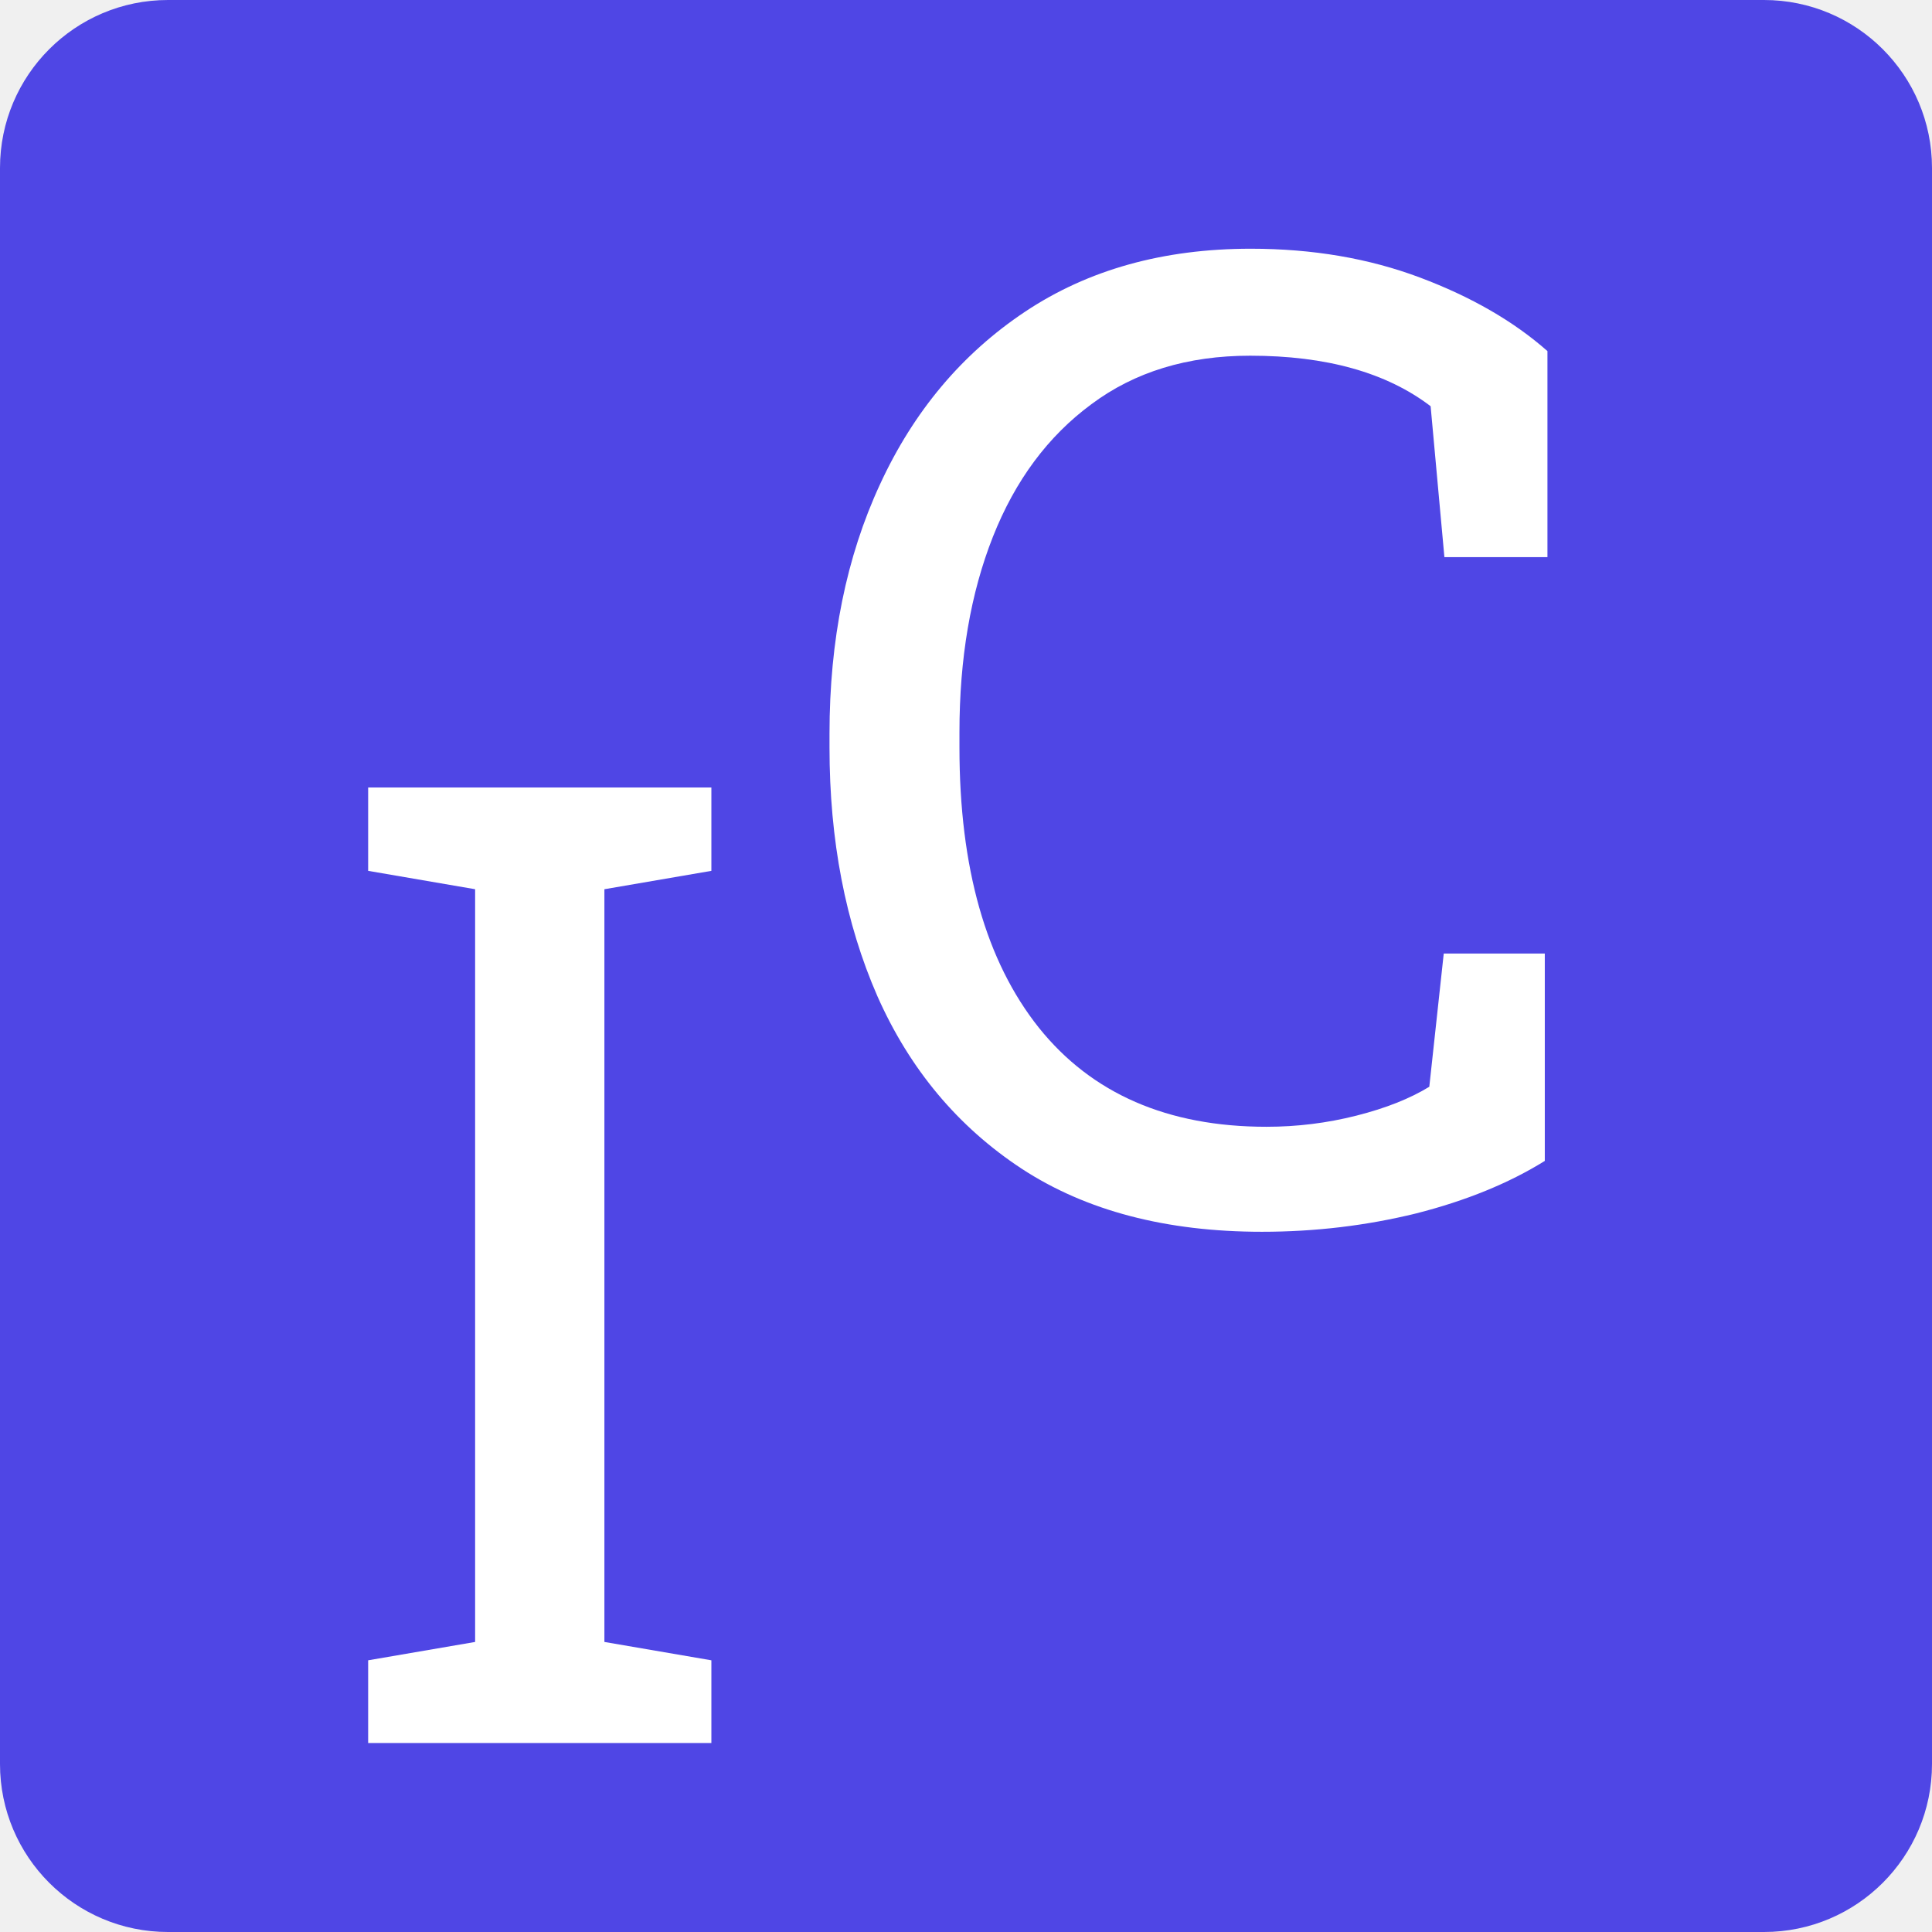
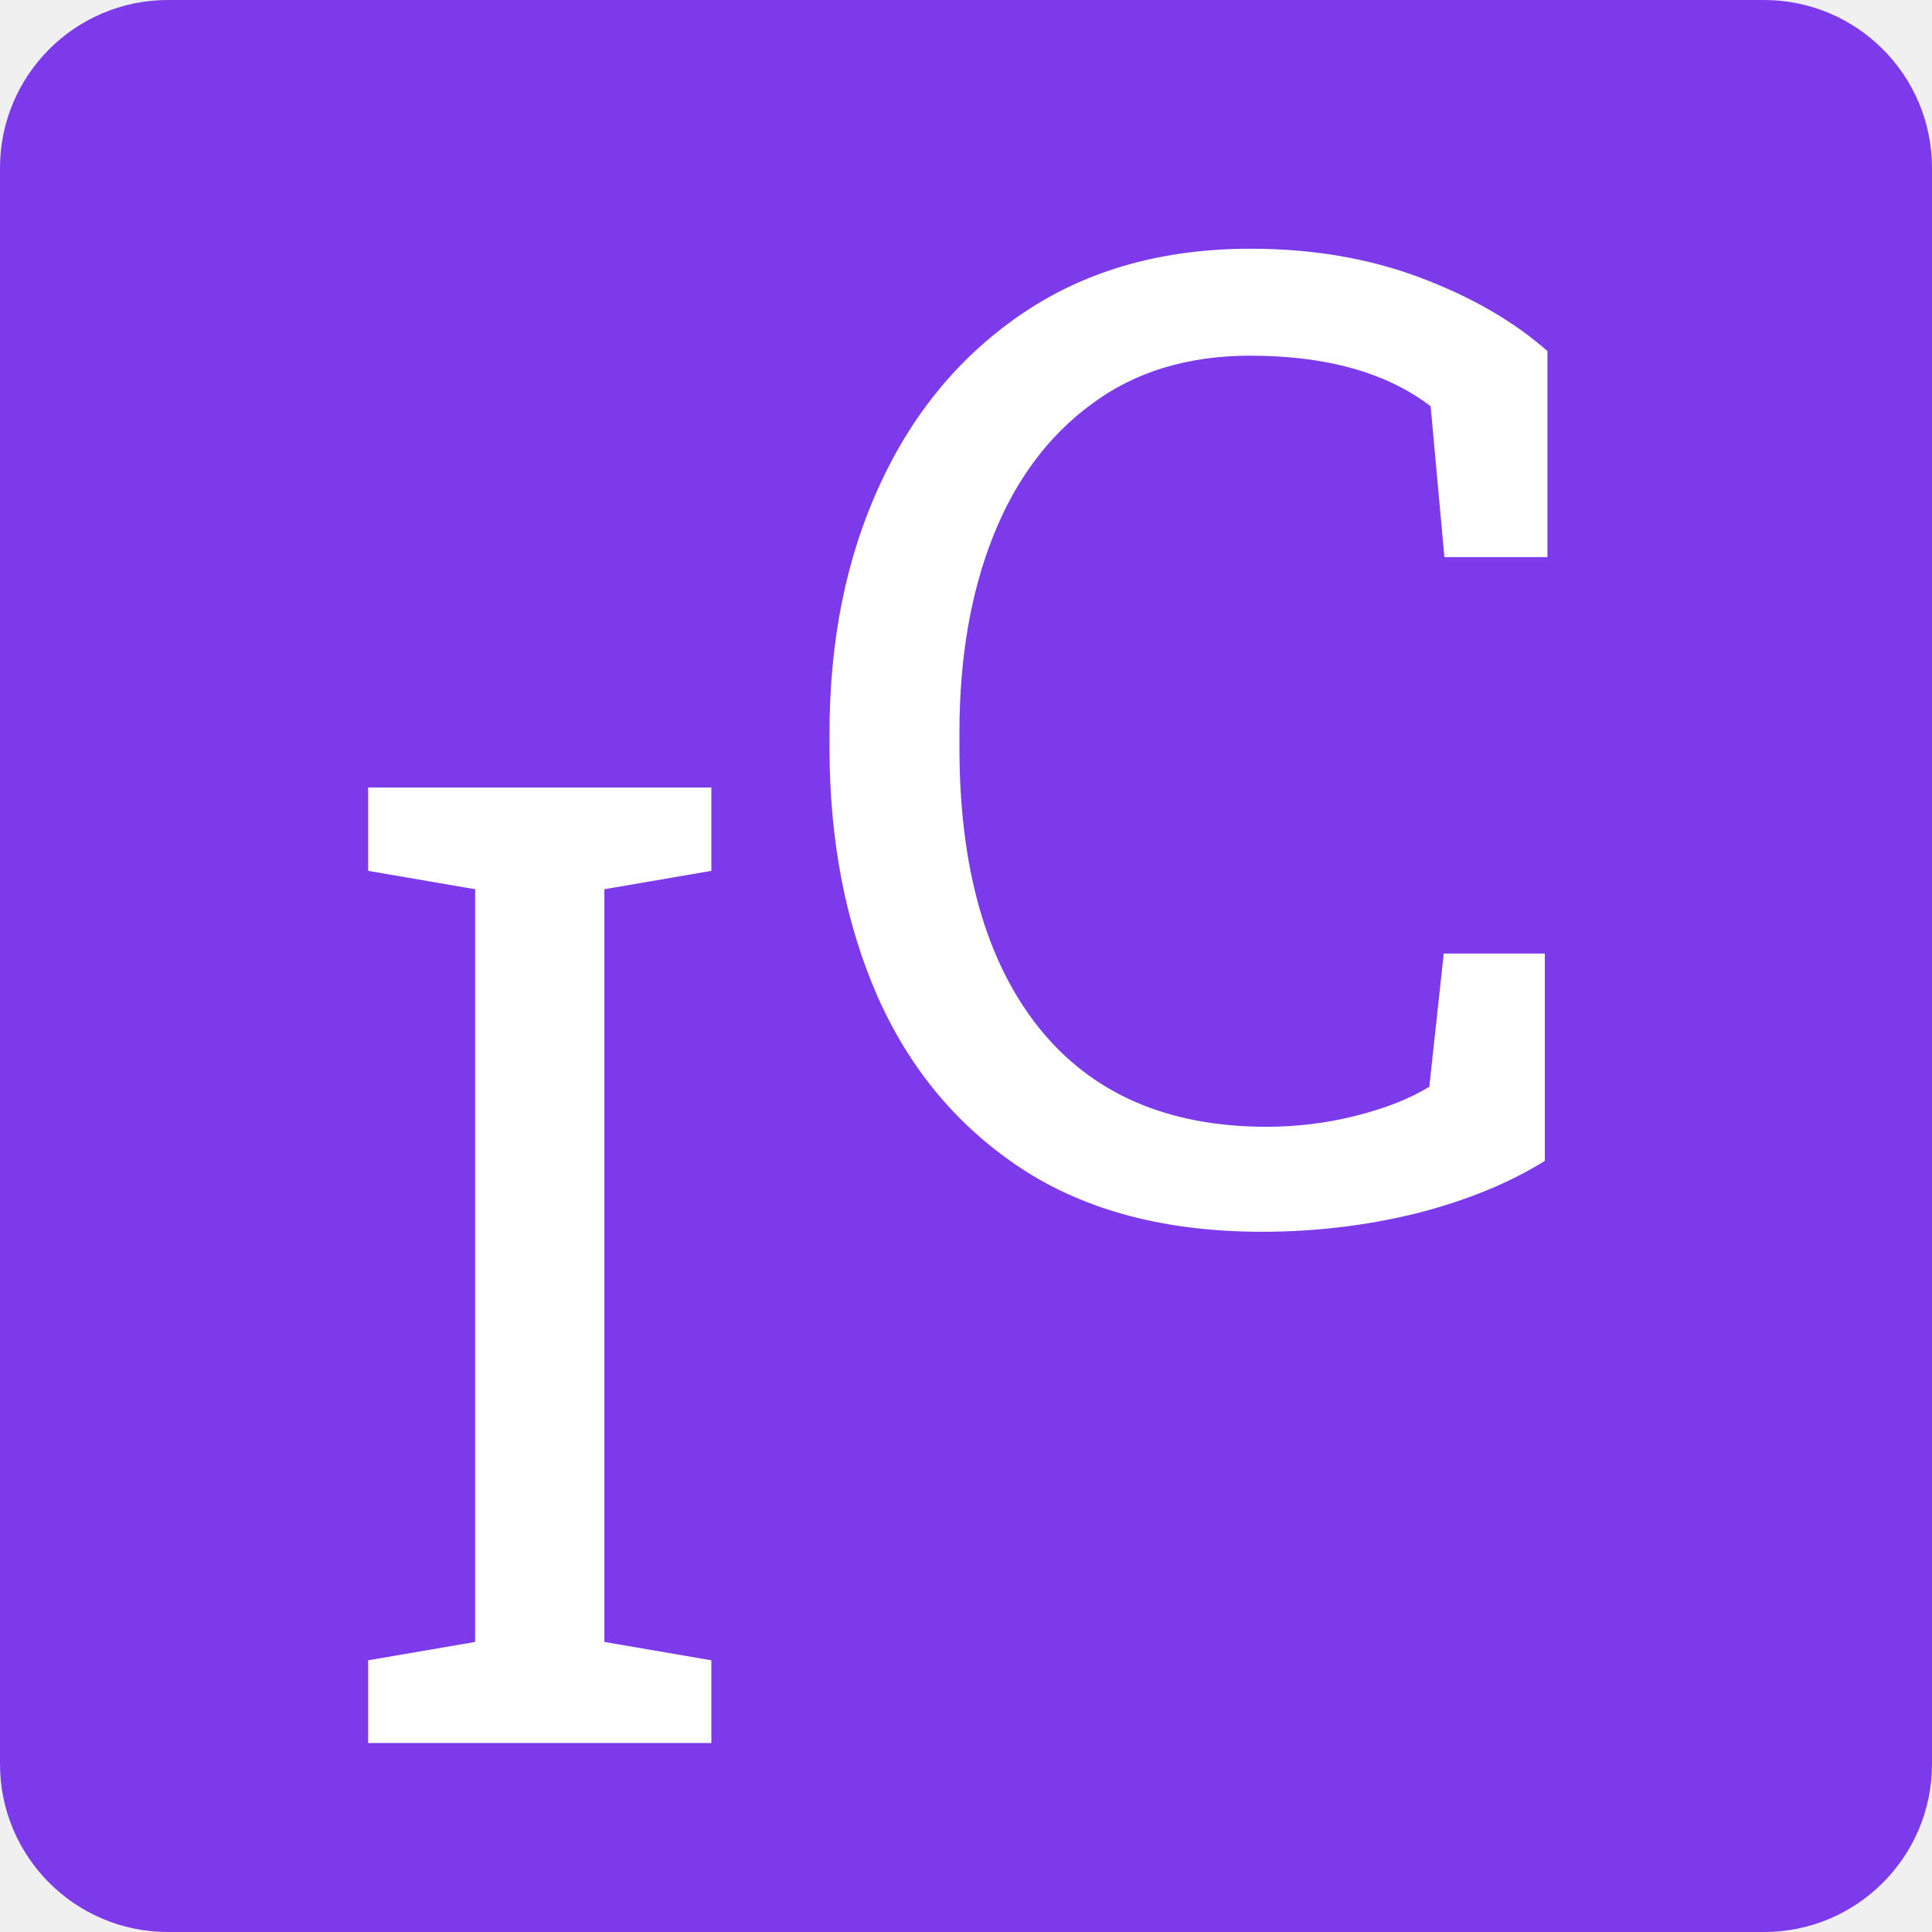
<svg xmlns="http://www.w3.org/2000/svg" width="92" height="92" viewBox="0 0 92 92" fill="none">
  <mask id="path-1-inside-1" fill="white">
    <rect width="92" height="92" rx="8" />
  </mask>
-   <rect width="92" height="92" rx="8" fill="#4F46E5" stroke="#4F46E5" stroke-width="22" mask="url(#path-1-inside-1)" />
+   <rect width="92" height="92" rx="8" fill="#7C3AEA" stroke="#7C3AEA" stroke-width="22" mask="url(#path-1-inside-1)" />
  <path d="M17.531 83V79.062L22.625 78.188V42.344L17.531 41.469V37.5H33.875V41.469L28.781 42.344V78.188L33.875 79.062V83H17.531Z" fill="white" />
  <path d="M60.094 58.656C55.531 58.656 51.719 57.656 48.656 55.656C45.615 53.656 43.323 50.917 41.781 47.438C40.26 43.958 39.5 40.01 39.5 35.594V34.938C39.5 30.479 40.302 26.521 41.906 23.062C43.51 19.583 45.812 16.844 48.812 14.844C51.812 12.844 55.396 11.844 59.562 11.844C62.5 11.844 65.188 12.302 67.625 13.219C70.062 14.135 72.083 15.302 73.688 16.719V26.531H68.781L68.125 19.344C66.021 17.74 63.156 16.938 59.531 16.938C56.552 16.938 54.031 17.708 51.969 19.25C49.906 20.771 48.344 22.875 47.281 25.562C46.219 28.25 45.688 31.354 45.688 34.875V35.594C45.688 41.323 46.948 45.771 49.469 48.938C51.99 52.083 55.604 53.656 60.312 53.656C61.771 53.656 63.198 53.479 64.594 53.125C65.99 52.771 67.146 52.312 68.062 51.75L68.75 45.406H73.562V55.281C71.854 56.344 69.812 57.177 67.438 57.781C65.062 58.365 62.615 58.656 60.094 58.656Z" fill="white" />
</svg>
